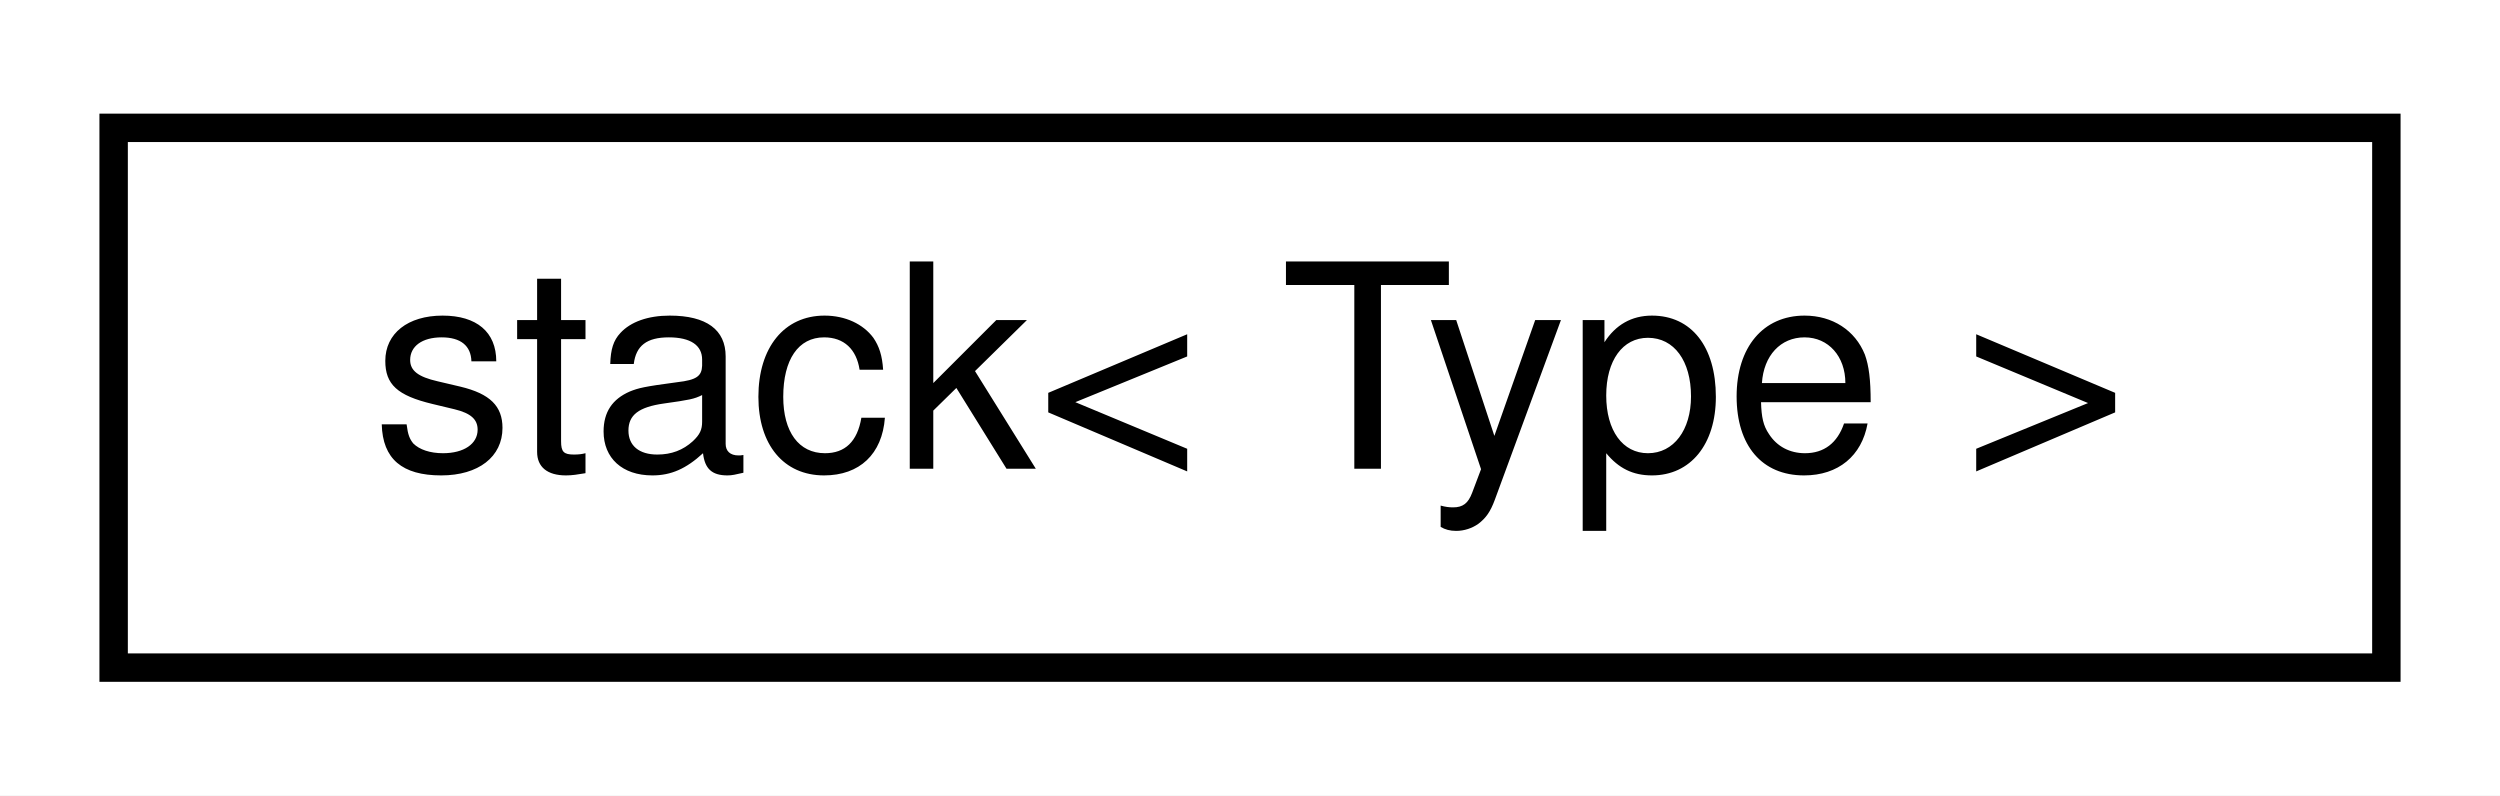
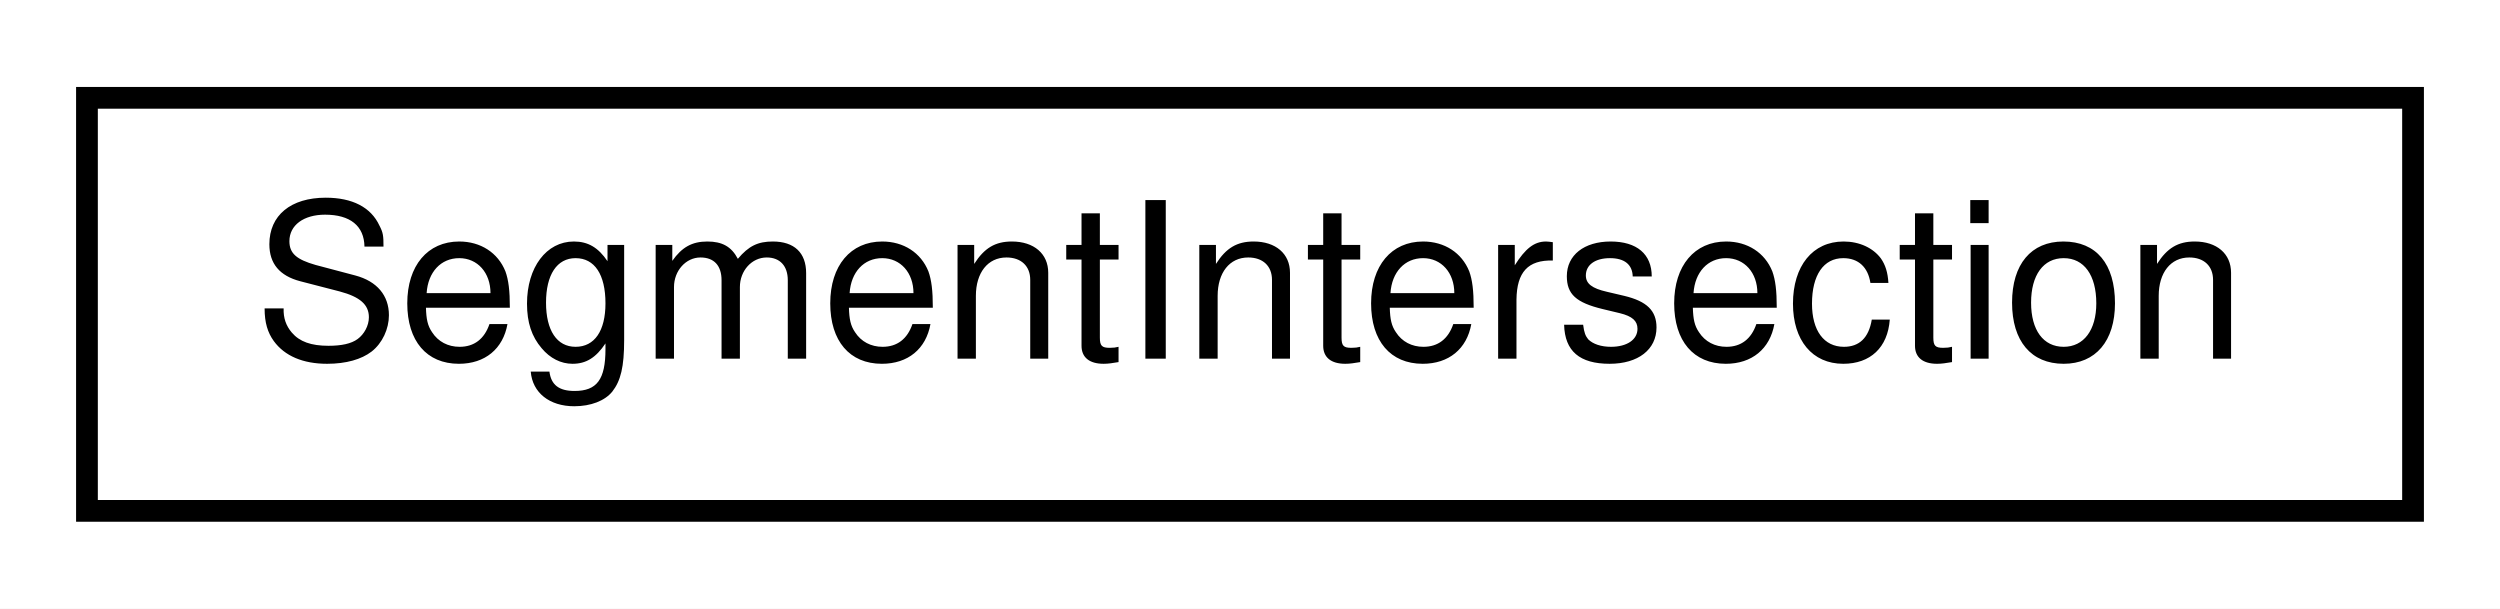
- <svg xmlns="http://www.w3.org/2000/svg" xmlns:xlink="http://www.w3.org/1999/xlink" width="88pt" height="28pt" viewBox="0.00 0.00 88.00 28.00">
+ <svg xmlns="http://www.w3.org/2000/svg" xmlns:xlink="http://www.w3.org/1999/xlink" width="115pt" height="28pt" viewBox="0.00 0.00 115.00 28.00">
  <g id="graph0" class="graph" transform="scale(1 1) rotate(0) translate(4 24)">
-     <polygon fill="white" stroke="transparent" points="-4,4 -4,-24 84,-24 84,4 -4,4" />
+     <polygon fill="white" stroke="transparent" points="-4,4 -4,-24 111,-24 111,4 -4,4" />
    <g id="node1" class="node">
      <g id="a_node1">
-         <a xlink:href="d1/dc2/classstack.html" target="_top" xlink:title=" ">
-           <polygon fill="white" stroke="black" points="0,-0.5 0,-19.5 80,-19.5 80,-0.5 0,-0.5" />
-           <text text-anchor="middle" x="40" y="-7.5" font-family="Helvetica,sans-Serif" font-size="10.00">stack&lt; Type &gt;</text>
+         <a xlink:href="d4/db4/struct_segment_intersection.html" target="_top" xlink:title=" ">
+           <polygon fill="white" stroke="black" points="0,-0.5 0,-19.5 107,-19.5 107,-0.5 0,-0.5" />
+           <text text-anchor="middle" x="53.5" y="-7.5" font-family="Helvetica,sans-Serif" font-size="10.00">SegmentIntersection</text>
        </a>
      </g>
    </g>
  </g>
</svg>
